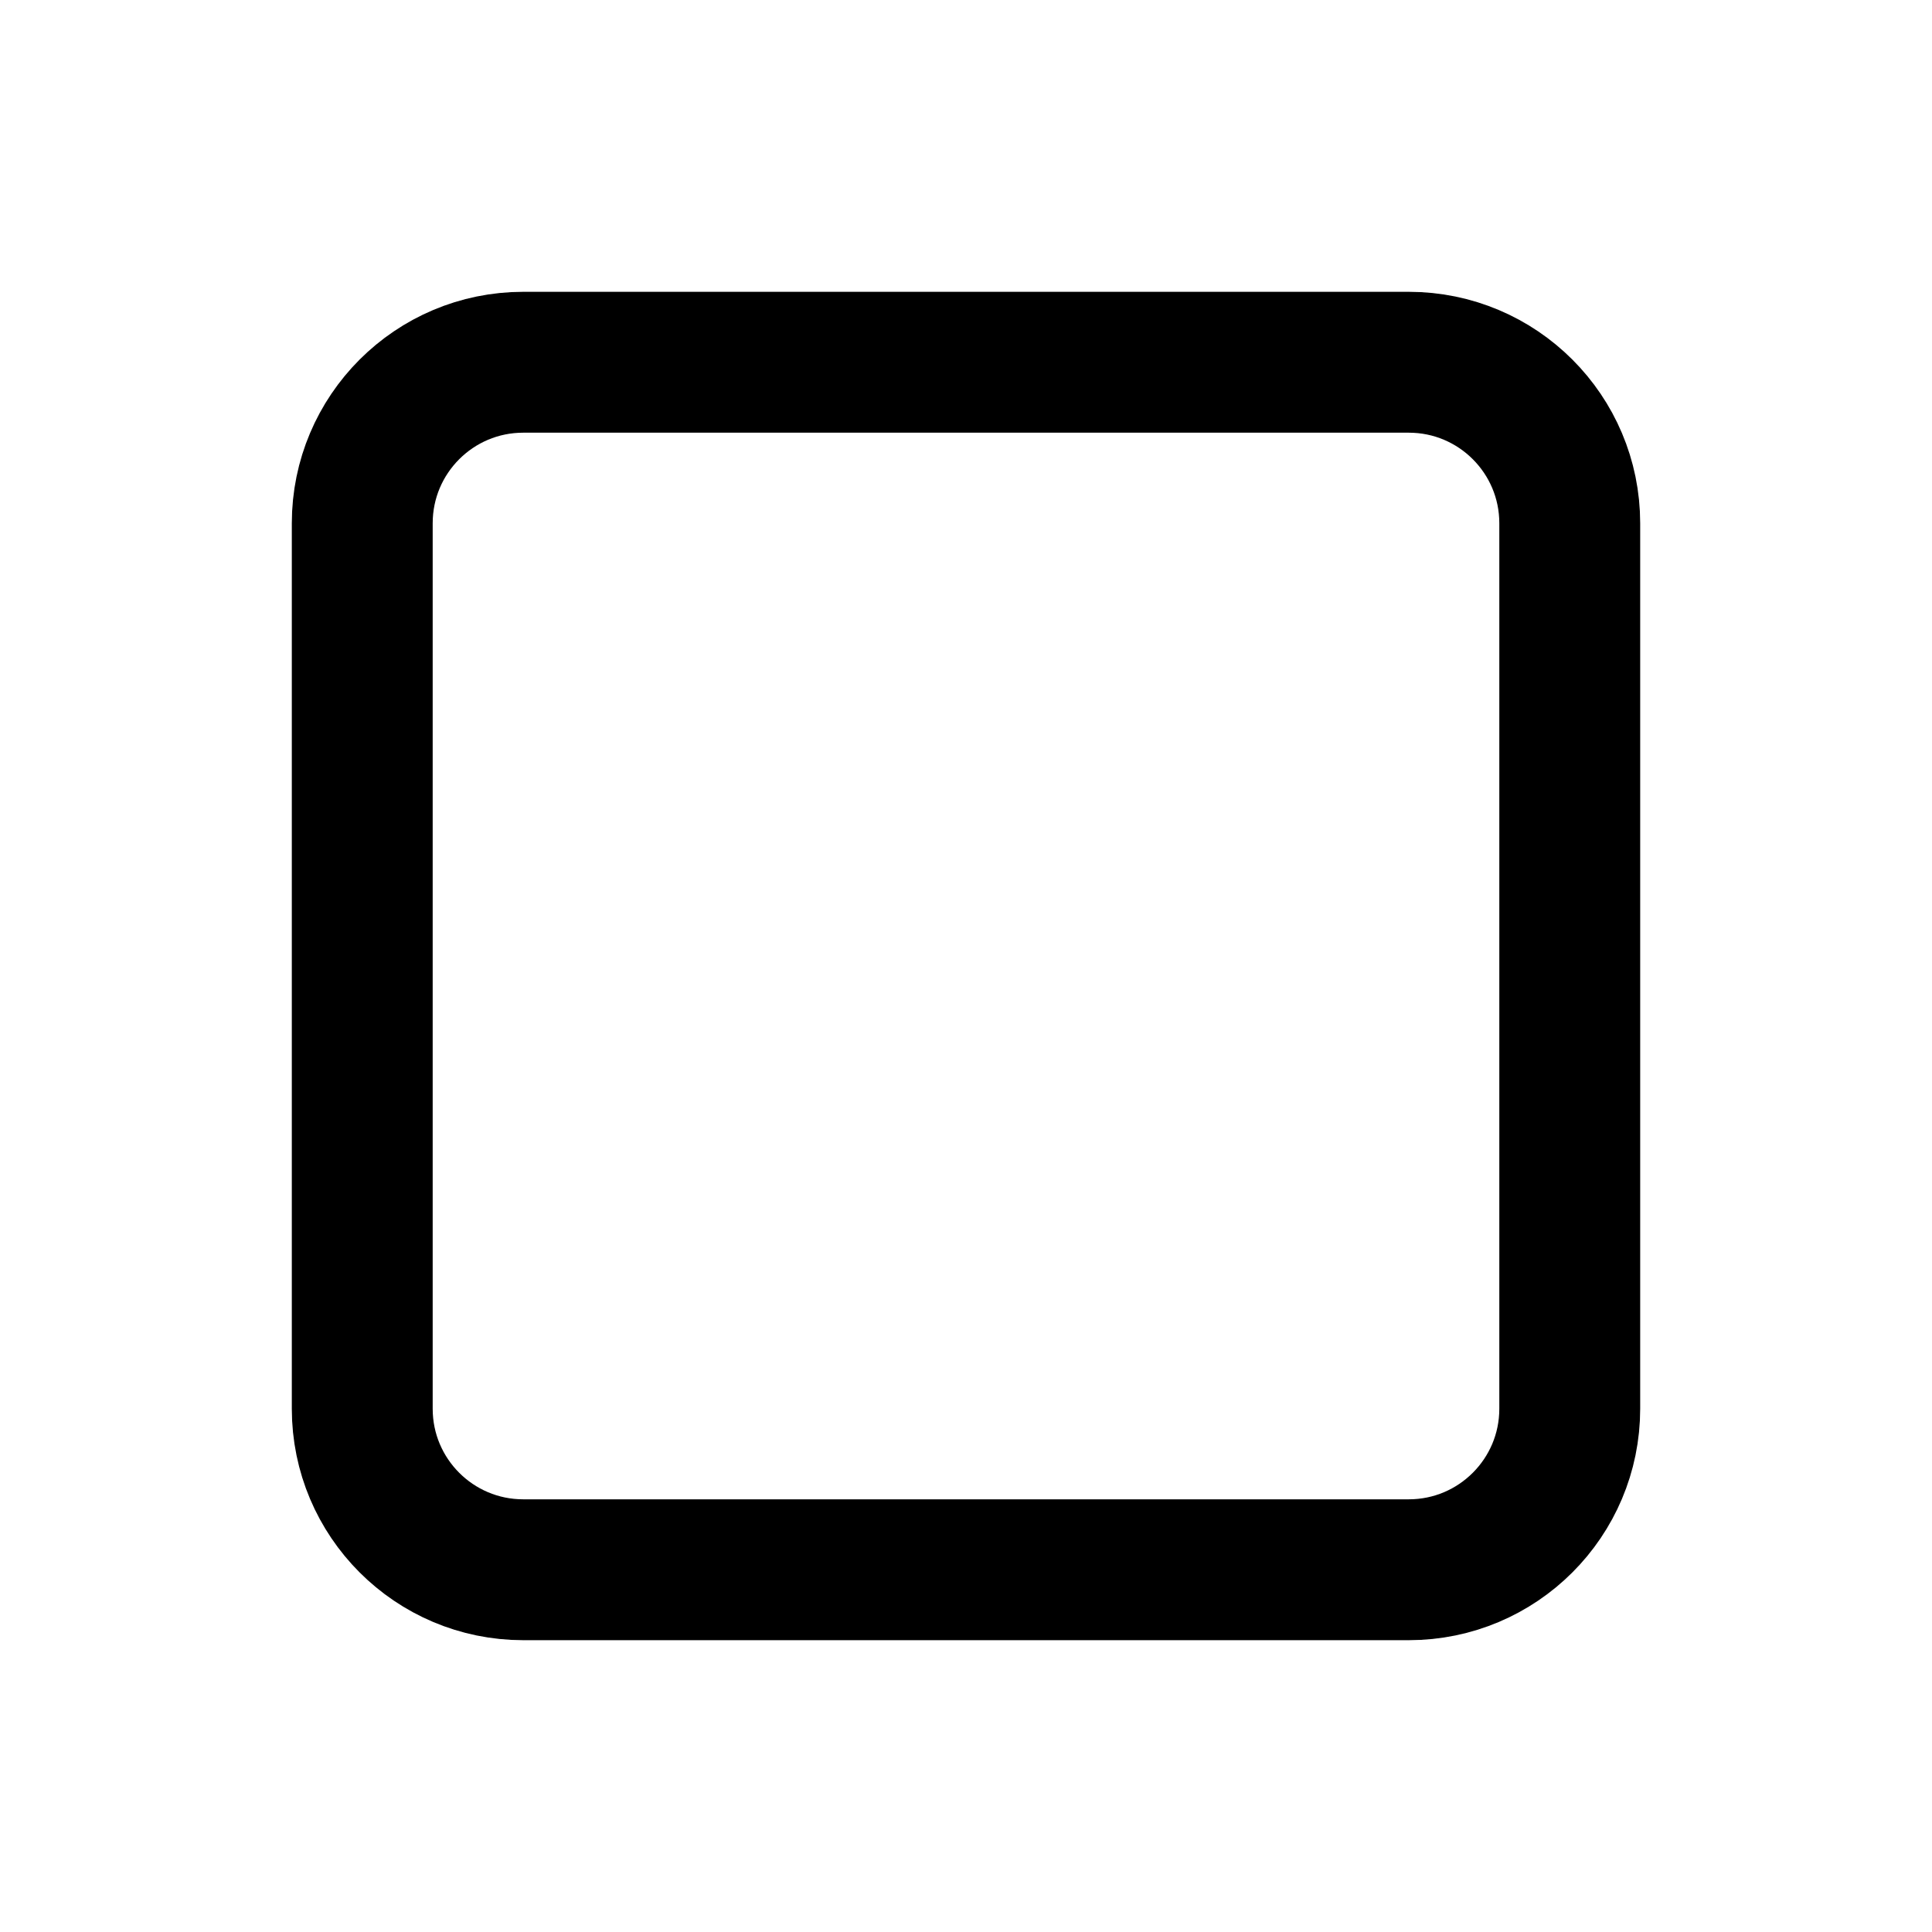
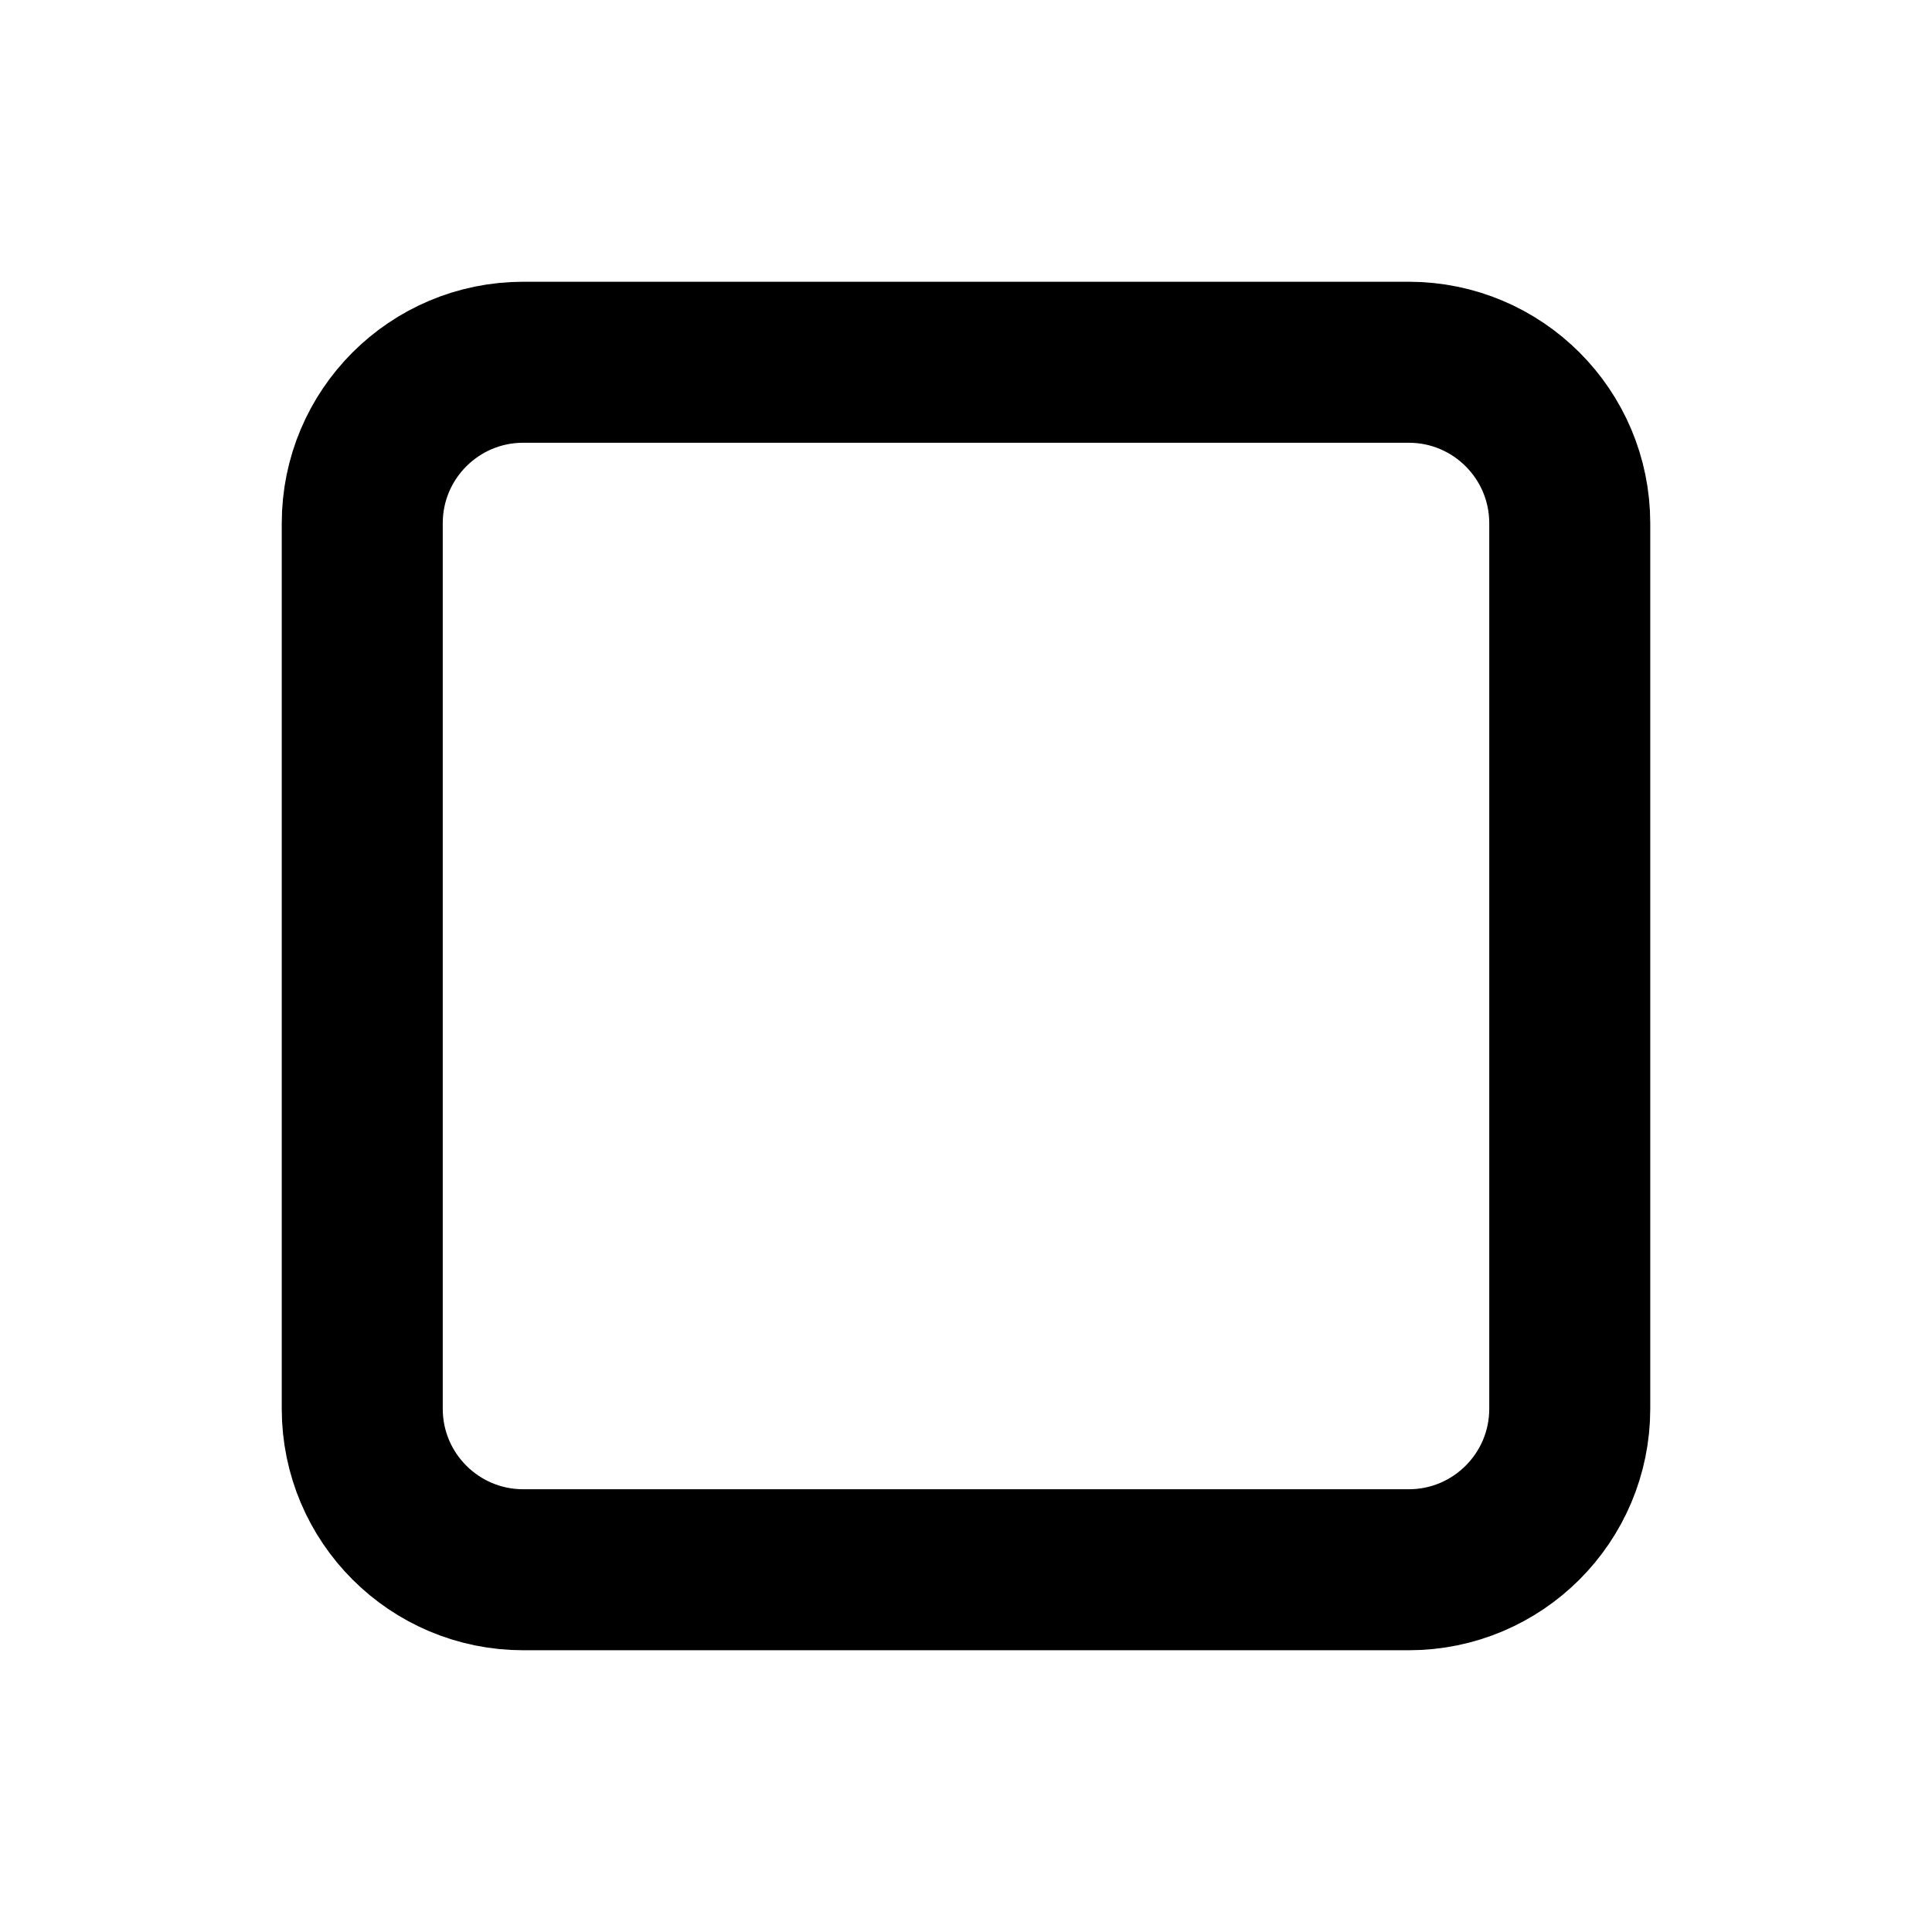
- <svg xmlns="http://www.w3.org/2000/svg" viewBox="0 0 24 24" fill="none" stroke="#000" stroke-width="1.75" stroke-linecap="round" stroke-linejoin="round">
+ <svg xmlns="http://www.w3.org/2000/svg" viewBox="0 0 24 24" fill="none" stroke="#000" stroke-width="2" stroke-linecap="round" stroke-linejoin="round">
  <path d="M6.5 4.5 H17.5 A2 2 0 0 1 19.5 6.5 V17.5 A2 2 0 0 1 17.5 19.5 H6.5 A2 2 0 0 1 4.5 17.5 V6.5 A2 2 0 0 1 6.5 4.5 Z" />
</svg>
